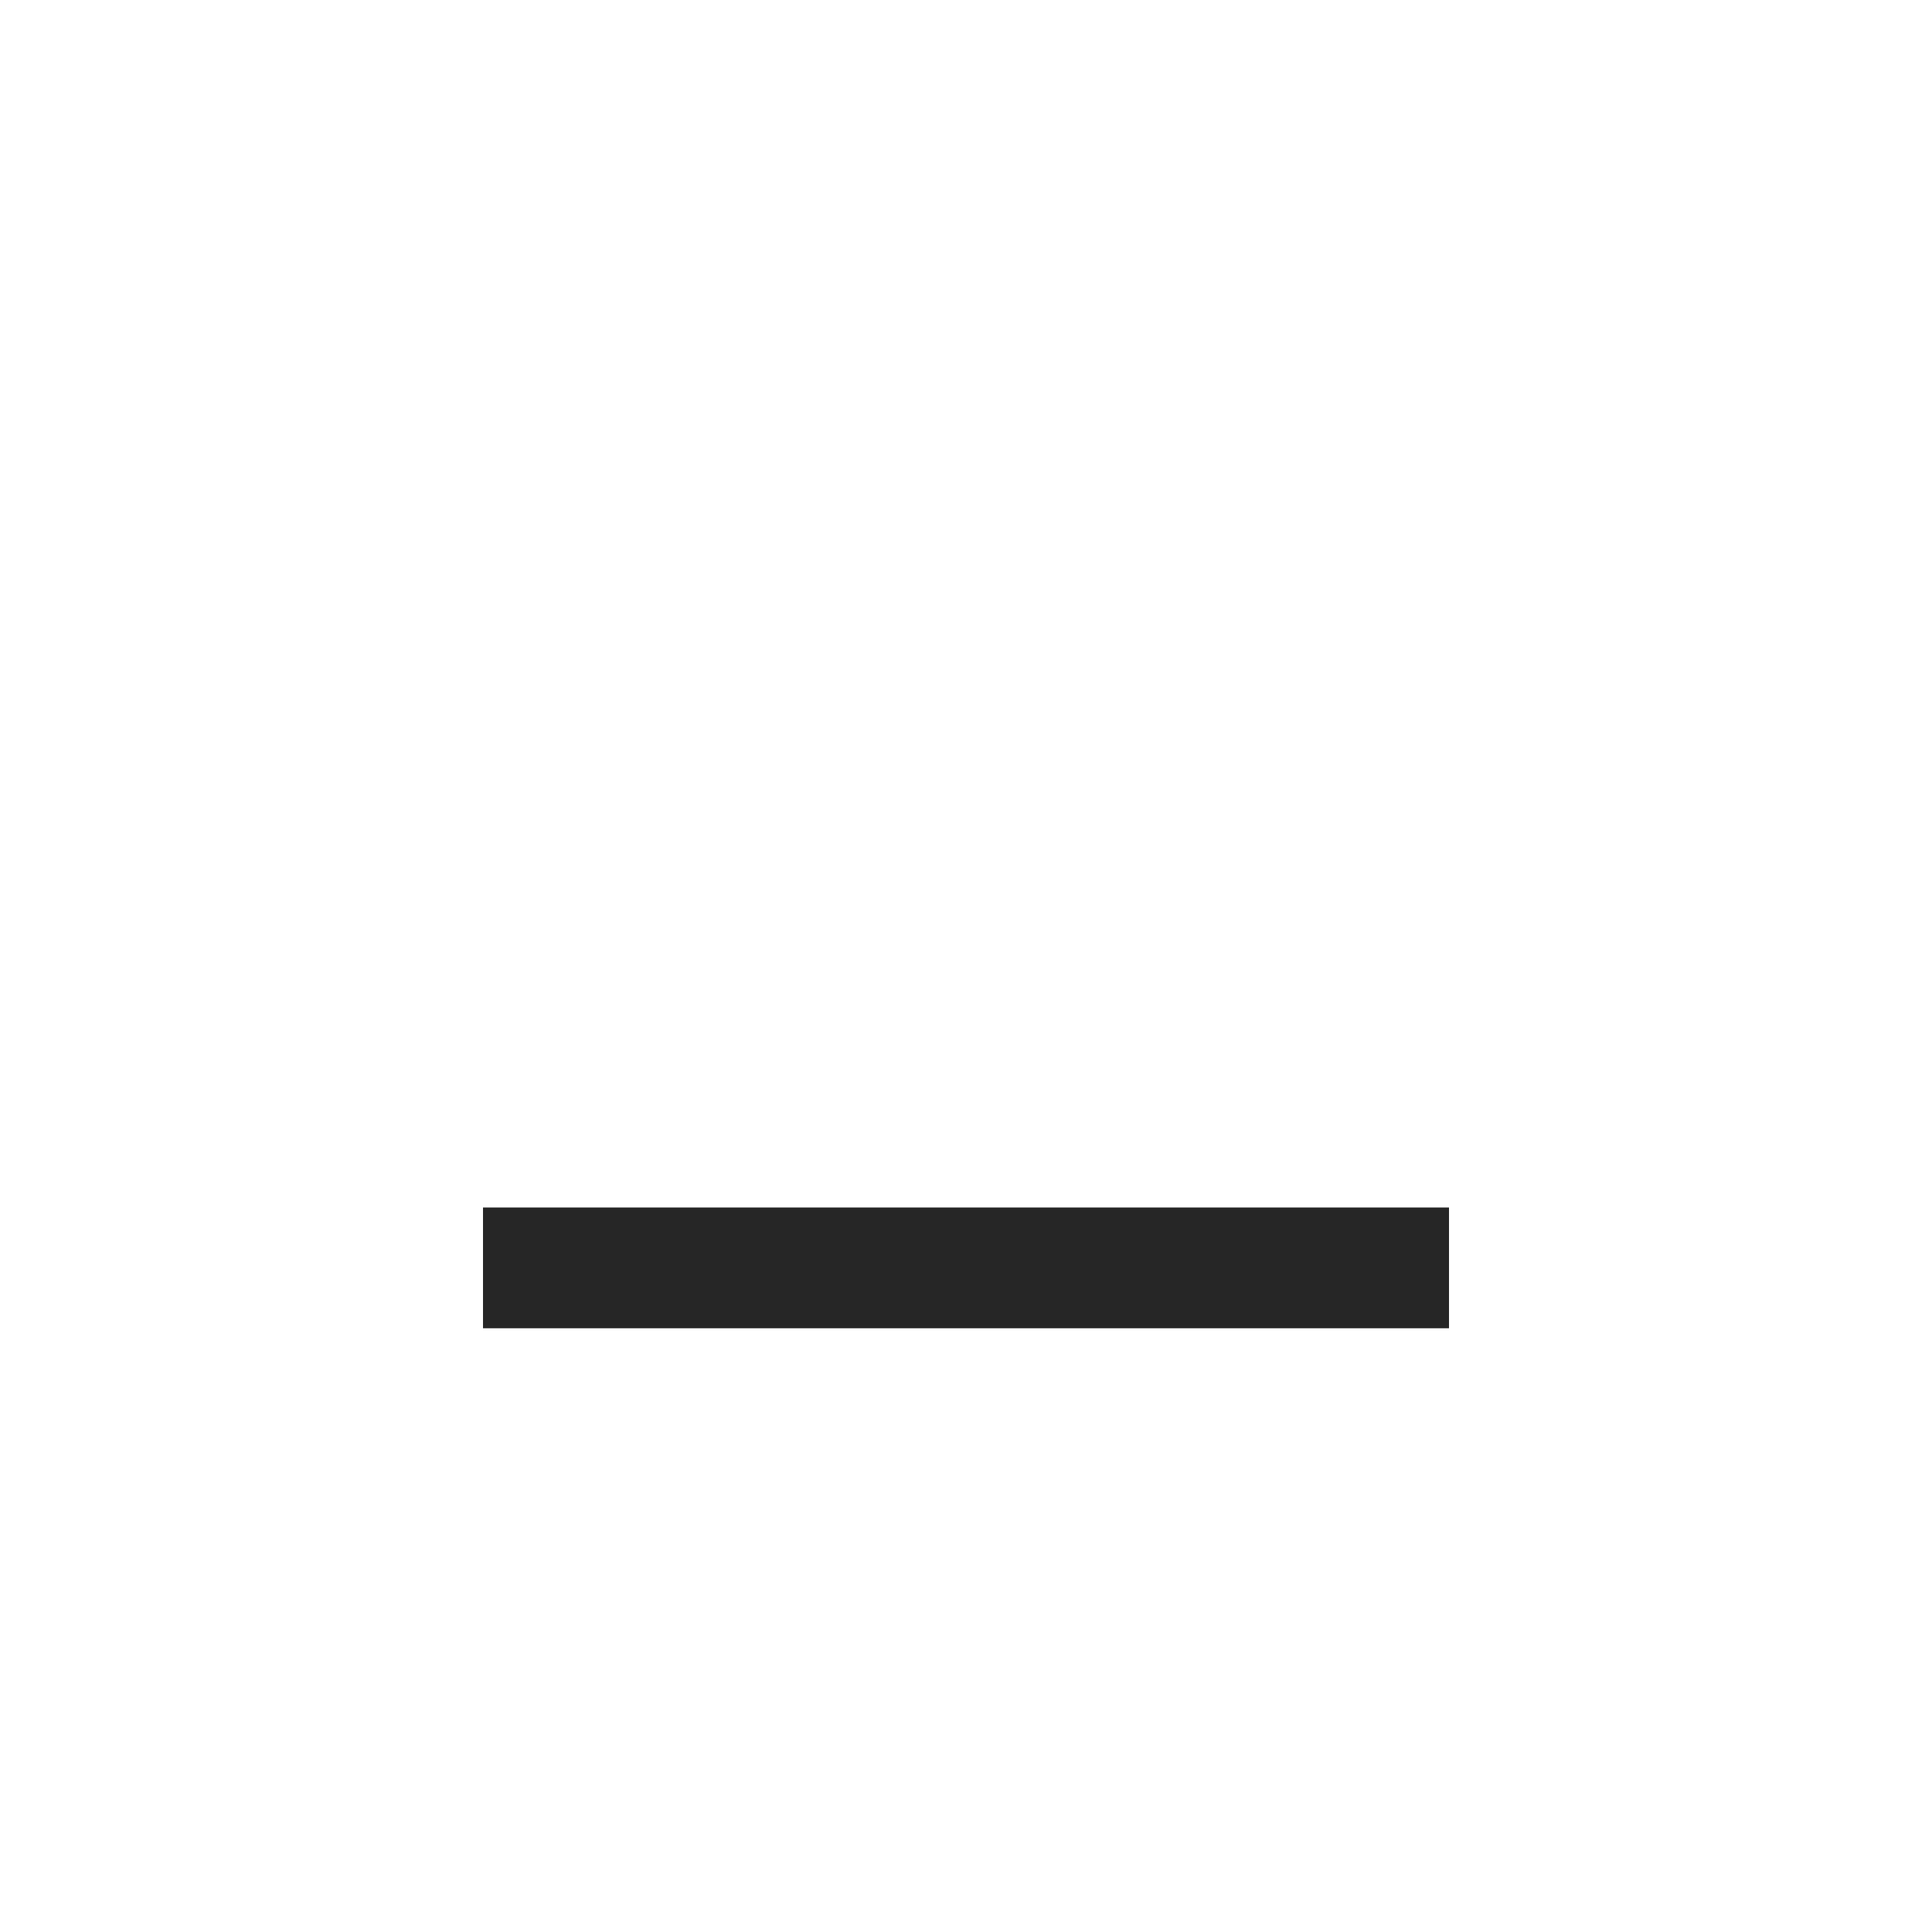
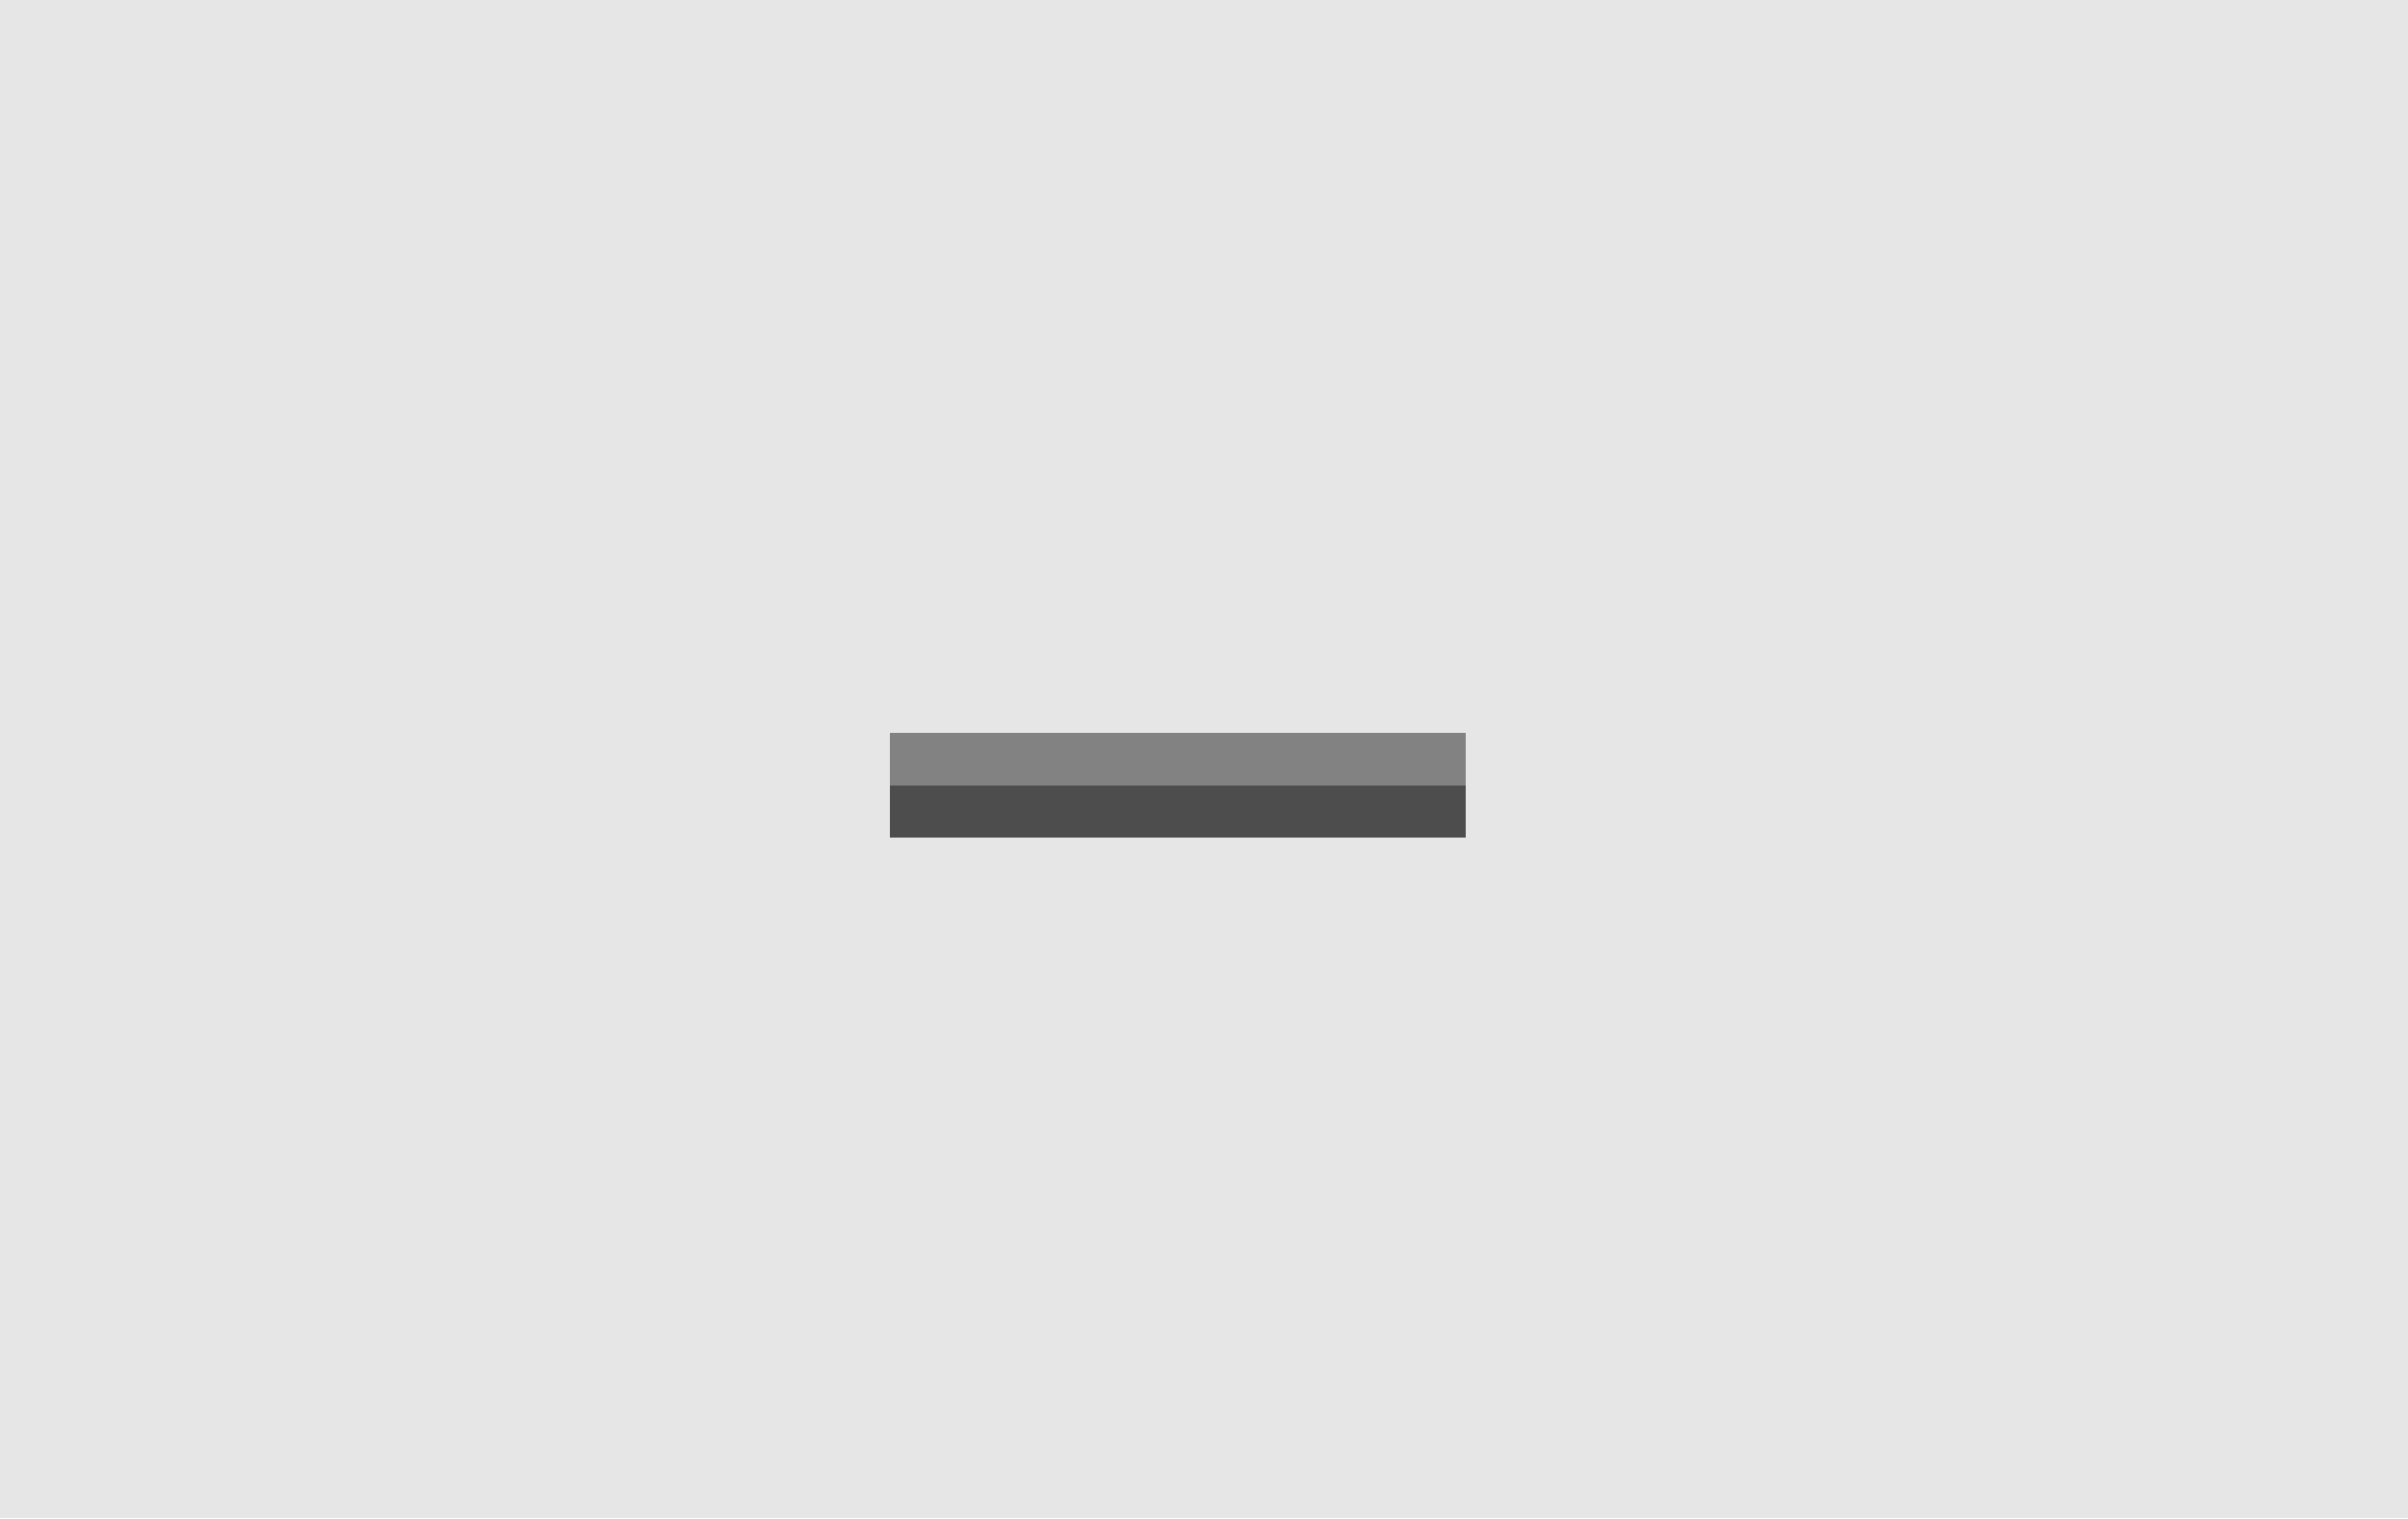
- <svg xmlns="http://www.w3.org/2000/svg" height="16px" viewBox="0 0 16 16" width="16px" version="1.1" id="svg4" xml:space="preserve">
-   <defs id="defs8">
+ <svg xmlns="http://www.w3.org/2000/svg" viewBox="0 0 46 29" version="1.1" id="svg5" width="46" height="29" xml:space="preserve">
+   <defs id="defs9">
    <style type="text/css" id="current-color-scheme-36">
      .ColorScheme-Text {
        color:#eff0f1;
      }
      .ColorScheme-NegativeText {
        color:#da4453;
      }
      </style>
    <style type="text/css" id="current-color-scheme-367">
      .ColorScheme-Text {
        color:#eff0f1;
      }
      .ColorScheme-NegativeText {
        color:#da4453;
      }
      </style>
    <style type="text/css" id="current-color-scheme-5">
      .ColorScheme-Text {
        color:#eff0f1;
      }
      .ColorScheme-NegativeText {
        color:#da4453;
      }
      </style>
    <style type="text/css" id="current-color-scheme-36-3">
      .ColorScheme-Text {
        color:#eff0f1;
      }
      .ColorScheme-NegativeText {
        color:#da4453;
      }
      </style>
    <style type="text/css" id="current-color-scheme-62">
      .ColorScheme-Text {
        color:#eff0f1;
      }
      .ColorScheme-NegativeText {
        color:#da4453;
      }
      </style>
    <style type="text/css" id="current-color-scheme-5-9">
      .ColorScheme-Text {
        color:#eff0f1;
      }
      .ColorScheme-NegativeText {
        color:#da4453;
      }
      </style>
    <style type="text/css" id="current-color-scheme-36-3-1">
+       .ColorScheme-Text {
+         color:#eff0f1;
+       }
+       .ColorScheme-NegativeText {
+         color:#da4453;
+       }
+       </style>
+     <style type="text/css" id="current-color-scheme-3675">
+       .ColorScheme-Text {
+         color:#eff0f1;
+       }
+       .ColorScheme-NegativeText {
+         color:#da4453;
+       }
+       </style>
+     <style type="text/css" id="current-color-scheme-53-3">
+       .ColorScheme-Text {
+         color:#eff0f1;
+       }
+       .ColorScheme-NegativeText {
+         color:#da4453;
+       }
+       </style>
+     <style type="text/css" id="current-color-scheme-5-5">
+       .ColorScheme-Text {
+         color:#eff0f1;
+       }
+       .ColorScheme-NegativeText {
+         color:#da4453;
+       }
+       </style>
+     <style type="text/css" id="current-color-scheme-0">
+       .ColorScheme-Text {
+         color:#eff0f1;
+       }
+       .ColorScheme-NegativeText {
+         color:#da4453;
+       }
+       </style>
+     <style type="text/css" id="current-color-scheme-5-6">
+       .ColorScheme-Text {
+         color:#eff0f1;
+       }
+       .ColorScheme-NegativeText {
+         color:#da4453;
+       }
+       </style>
+     <style type="text/css" id="current-color-scheme-36-3-6">
+       .ColorScheme-Text {
+         color:#eff0f1;
+       }
+       .ColorScheme-NegativeText {
+         color:#da4453;
+       }
+       </style>
+     <style type="text/css" id="current-color-scheme-5356-2">
+       .ColorScheme-Text {
+         color:#eff0f1;
+       }
+       .ColorScheme-NegativeText {
+         color:#da4453;
+       }
+       </style>
+     <style type="text/css" id="current-color-scheme-5-2">
+       .ColorScheme-Text {
+         color:#eff0f1;
+       }
+       .ColorScheme-NegativeText {
+         color:#da4453;
+       }
+       </style>
+     <style type="text/css" id="current-color-scheme-36-3-91">
+       .ColorScheme-Text {
+         color:#eff0f1;
+       }
+       .ColorScheme-NegativeText {
+         color:#da4453;
+       }
+       </style>
+     <style type="text/css" id="current-color-scheme-35">
+       .ColorScheme-Text {
+         color:#eff0f1;
+       }
+       .ColorScheme-NegativeText {
+         color:#da4453;
+       }
+       </style>
+     <style type="text/css" id="current-color-scheme-5-6-2">
+       .ColorScheme-Text {
+         color:#eff0f1;
+       }
+       .ColorScheme-NegativeText {
+         color:#da4453;
+       }
+       </style>
+     <style type="text/css" id="current-color-scheme-36-3-2">
+       .ColorScheme-Text {
+         color:#eff0f1;
+       }
+       .ColorScheme-NegativeText {
+         color:#da4453;
+       }
+       </style>
+     <style type="text/css" id="current-color-scheme-535-9">
+       .ColorScheme-Text {
+         color:#eff0f1;
+       }
+       .ColorScheme-NegativeText {
+         color:#da4453;
+       }
+       </style>
+     <style type="text/css" id="current-color-scheme-53-7">
+       .ColorScheme-Text {
+         color:#eff0f1;
+       }
+       .ColorScheme-NegativeText {
+         color:#da4453;
+       }
+       </style>
+     <style type="text/css" id="current-color-scheme-5-62">
+       .ColorScheme-Text {
+         color:#eff0f1;
+       }
+       .ColorScheme-NegativeText {
+         color:#da4453;
+       }
+       </style>
+     <style type="text/css" id="current-color-scheme-36-3-9">
+       .ColorScheme-Text {
+         color:#eff0f1;
+       }
+       .ColorScheme-NegativeText {
+         color:#da4453;
+       }
+       </style>
+     <style type="text/css" id="current-color-scheme-36-7">
+       .ColorScheme-Text {
+         color:#eff0f1;
+       }
+       .ColorScheme-NegativeText {
+         color:#da4453;
+       }
+       </style>
+     <style type="text/css" id="current-color-scheme-367-5">
+       .ColorScheme-Text {
+         color:#eff0f1;
+       }
+       .ColorScheme-NegativeText {
+         color:#da4453;
+       }
+       </style>
+     <style type="text/css" id="current-color-scheme-5-3">
+       .ColorScheme-Text {
+         color:#eff0f1;
+       }
+       .ColorScheme-NegativeText {
+         color:#da4453;
+       }
+       </style>
+     <style type="text/css" id="current-color-scheme-36-3-5">
+       .ColorScheme-Text {
+         color:#eff0f1;
+       }
+       .ColorScheme-NegativeText {
+         color:#da4453;
+       }
+       </style>
+     <style type="text/css" id="current-color-scheme-62-6">
+       .ColorScheme-Text {
+         color:#eff0f1;
+       }
+       .ColorScheme-NegativeText {
+         color:#da4453;
+       }
+       </style>
+     <style type="text/css" id="current-color-scheme-5-9-2">
+       .ColorScheme-Text {
+         color:#eff0f1;
+       }
+       .ColorScheme-NegativeText {
+         color:#da4453;
+       }
+       </style>
+     <style type="text/css" id="current-color-scheme-36-3-1-9">
+       .ColorScheme-Text {
+         color:#eff0f1;
+       }
+       .ColorScheme-NegativeText {
+         color:#da4453;
+       }
+       </style>
+     <style type="text/css" id="current-color-scheme-3675-1">
+       .ColorScheme-Text {
+         color:#eff0f1;
+       }
+       .ColorScheme-NegativeText {
+         color:#da4453;
+       }
+       </style>
+     <style type="text/css" id="current-color-scheme-53-3-2">
+       .ColorScheme-Text {
+         color:#eff0f1;
+       }
+       .ColorScheme-NegativeText {
+         color:#da4453;
+       }
+       </style>
+     <style type="text/css" id="current-color-scheme-5-5-7">
+       .ColorScheme-Text {
+         color:#eff0f1;
+       }
+       .ColorScheme-NegativeText {
+         color:#da4453;
+       }
+       </style>
+     <style type="text/css" id="current-color-scheme-0-0">
+       .ColorScheme-Text {
+         color:#eff0f1;
+       }
+       .ColorScheme-NegativeText {
+         color:#da4453;
+       }
+       </style>
+     <style type="text/css" id="current-color-scheme-5-6-9">
+       .ColorScheme-Text {
+         color:#eff0f1;
+       }
+       .ColorScheme-NegativeText {
+         color:#da4453;
+       }
+       </style>
+     <style type="text/css" id="current-color-scheme-36-3-6-3">
+       .ColorScheme-Text {
+         color:#eff0f1;
+       }
+       .ColorScheme-NegativeText {
+         color:#da4453;
+       }
+       </style>
+     <style type="text/css" id="current-color-scheme-5356-2-6">
+       .ColorScheme-Text {
+         color:#eff0f1;
+       }
+       .ColorScheme-NegativeText {
+         color:#da4453;
+       }
+       </style>
+     <style type="text/css" id="current-color-scheme-5-2-0">
+       .ColorScheme-Text {
+         color:#eff0f1;
+       }
+       .ColorScheme-NegativeText {
+         color:#da4453;
+       }
+       </style>
+     <style type="text/css" id="current-color-scheme-36-3-91-6">
+       .ColorScheme-Text {
+         color:#eff0f1;
+       }
+       .ColorScheme-NegativeText {
+         color:#da4453;
+       }
+       </style>
+     <style type="text/css" id="current-color-scheme-35-2">
+       .ColorScheme-Text {
+         color:#eff0f1;
+       }
+       .ColorScheme-NegativeText {
+         color:#da4453;
+       }
+       </style>
+     <style type="text/css" id="current-color-scheme-5-6-2-6">
+       .ColorScheme-Text {
+         color:#eff0f1;
+       }
+       .ColorScheme-NegativeText {
+         color:#da4453;
+       }
+       </style>
+     <style type="text/css" id="current-color-scheme-36-3-2-1">
+       .ColorScheme-Text {
+         color:#eff0f1;
+       }
+       .ColorScheme-NegativeText {
+         color:#da4453;
+       }
+       </style>
+     <style type="text/css" id="current-color-scheme-535-9-8">
+       .ColorScheme-Text {
+         color:#eff0f1;
+       }
+       .ColorScheme-NegativeText {
+         color:#da4453;
+       }
+       </style>
+     <style type="text/css" id="current-color-scheme-53-7-7">
+       .ColorScheme-Text {
+         color:#eff0f1;
+       }
+       .ColorScheme-NegativeText {
+         color:#da4453;
+       }
+       </style>
+     <style type="text/css" id="current-color-scheme-5-62-9">
+       .ColorScheme-Text {
+         color:#eff0f1;
+       }
+       .ColorScheme-NegativeText {
+         color:#da4453;
+       }
+       </style>
+     <style type="text/css" id="current-color-scheme-36-3-9-2">
      .ColorScheme-Text {
        color:#eff0f1;
      }
      .ColorScheme-NegativeText {
        color:#da4453;
      }
      </style>
  </defs>
  <style type="text/css" id="current-color-scheme">
        .ColorScheme-Text {
            color:#eff0f1;
        }
    </style>
+   <style type="text/css" id="current-color-scheme-5356">
+         .ColorScheme-Text {
+             color:#eff0f1;
+         }
+     </style>
  <style type="text/css" id="current-color-scheme-535">
        .ColorScheme-Text {
            color:#eff0f1;
        }
    </style>
  <style type="text/css" id="current-color-scheme-53">
        .ColorScheme-Text {
            color:#eff0f1;
        }
    </style>
  <style type="text/css" id="current-color-scheme-3">
        .ColorScheme-Text {
            color:#eff0f1;
        }
    </style>
  <style type="text/css" id="current-color-scheme-3-5">
        .ColorScheme-Text {
            color:#eff0f1;
        }
    </style>
  <style type="text/css" id="current-color-scheme-3-3">
        .ColorScheme-Text {
            color:#eff0f1;
        }
    </style>
  <style type="text/css" id="current-color-scheme-36-35">
        .ColorScheme-Text {
            color:#eff0f1;
        }
    </style>
  <style type="text/css" id="current-color-scheme-6">
        .ColorScheme-Text {
            color:#eff0f1;
        }
    </style>
  <style type="text/css" id="current-color-scheme-3-7">
        .ColorScheme-Text {
            color:#eff0f1;
        }
    </style>
  <style type="text/css" id="current-color-scheme-3-2">
        .ColorScheme-Text {
            color:#eff0f1;
        }
    </style>
  <style type="text/css" id="current-color-scheme-3-3-7">
        .ColorScheme-Text {
            color:#eff0f1;
        }
    </style>
  <style type="text/css" id="current-color-scheme-36-0">
        .ColorScheme-Text {
            color:#eff0f1;
        }
    </style>
  <style type="text/css" id="current-color-scheme-6-9">
        .ColorScheme-Text {
            color:#eff0f1;
        }
    </style>
  <style type="text/css" id="current-color-scheme-3-7-3">
        .ColorScheme-Text {
            color:#eff0f1;
        }
    </style>
-   <rect style="fill:#262626;fill-opacity:1" id="rect962" width="8" height="1" x="4" y="10" />
+   <style type="text/css" id="current-color-scheme-3-12">
+         .ColorScheme-Text {
+             color:#eff0f1;
+         }
+     </style>
+   <style type="text/css" id="current-color-scheme-3-5-7">
+         .ColorScheme-Text {
+             color:#eff0f1;
+         }
+     </style>
+   <style type="text/css" id="current-color-scheme-3-3-09">
+         .ColorScheme-Text {
+             color:#eff0f1;
+         }
+     </style>
+   <style type="text/css" id="current-color-scheme-36-360">
+         .ColorScheme-Text {
+             color:#eff0f1;
+         }
+     </style>
+   <style type="text/css" id="current-color-scheme-3-2-6">
+         .ColorScheme-Text {
+             color:#eff0f1;
+         }
+     </style>
+   <style type="text/css" id="current-color-scheme-3-3-6">
+         .ColorScheme-Text {
+             color:#eff0f1;
+         }
+     </style>
+   <style type="text/css" id="current-color-scheme-36-1">
+         .ColorScheme-Text {
+             color:#eff0f1;
+         }
+     </style>
+   <style type="text/css" id="current-color-scheme-6-2">
+         .ColorScheme-Text {
+             color:#eff0f1;
+         }
+     </style>
+   <style type="text/css" id="current-color-scheme-3-7-61">
+         .ColorScheme-Text {
+             color:#eff0f1;
+         }
+     </style>
+   <style type="text/css" id="current-color-scheme-3-0">
+         .ColorScheme-Text {
+             color:#eff0f1;
+         }
+     </style>
+   <style type="text/css" id="current-color-scheme-3-3-9">
+         .ColorScheme-Text {
+             color:#eff0f1;
+         }
+     </style>
+   <style type="text/css" id="current-color-scheme-36-36">
+         .ColorScheme-Text {
+             color:#eff0f1;
+         }
+     </style>
+   <style type="text/css" id="current-color-scheme-6-0">
+         .ColorScheme-Text {
+             color:#eff0f1;
+         }
+     </style>
+   <style type="text/css" id="current-color-scheme-3-7-6">
+         .ColorScheme-Text {
+             color:#eff0f1;
+         }
+     </style>
+   <style type="text/css" id="current-color-scheme-3-9">
+         .ColorScheme-Text {
+             color:#eff0f1;
+         }
+     </style>
+   <style type="text/css" id="current-color-scheme-3-3-1">
+         .ColorScheme-Text {
+             color:#eff0f1;
+         }
+     </style>
+   <style type="text/css" id="current-color-scheme-36-2">
+         .ColorScheme-Text {
+             color:#eff0f1;
+         }
+     </style>
+   <style type="text/css" id="current-color-scheme-6-7">
+         .ColorScheme-Text {
+             color:#eff0f1;
+         }
+     </style>
+   <style type="text/css" id="current-color-scheme-3-7-0">
+         .ColorScheme-Text {
+             color:#eff0f1;
+         }
+     </style>
+   <style type="text/css" id="current-color-scheme-3-1">
+         .ColorScheme-Text {
+             color:#eff0f1;
+         }
+     </style>
+   <style type="text/css" id="current-color-scheme-36-27">
+         .ColorScheme-Text {
+             color:#eff0f1;
+         }
+     </style>
+   <style type="text/css" id="current-color-scheme-3-5-2">
+         .ColorScheme-Text {
+             color:#eff0f1;
+         }
+     </style>
+   <style type="text/css" id="current-color-scheme-3-3-0">
+         .ColorScheme-Text {
+             color:#eff0f1;
+         }
+     </style>
+   <style type="text/css" id="current-color-scheme-36-6">
+         .ColorScheme-Text {
+             color:#eff0f1;
+         }
+     </style>
+   <style type="text/css" id="current-color-scheme-6-9-8">
+         .ColorScheme-Text {
+             color:#eff0f1;
+         }
+     </style>
+   <style type="text/css" id="current-color-scheme-3-7-3-7">
+         .ColorScheme-Text {
+             color:#eff0f1;
+         }
+     </style>
+   <g id="g7" transform="translate(-16)" />
+   <g id="g9" transform="translate(-13,-1)">
+     <g id="g1" transform="translate(-33,1.5)">
+       <g id="g7-5" transform="translate(-16)" />
+       <g id="g9-2" transform="translate(-13,-1)">
+         <rect style="fill:#000000;fill-opacity:0.1;stroke-width:2.493;stroke-linecap:round;stroke-linejoin:round;paint-order:stroke fill markers" id="rect1-5" width="46" height="29" x="59" y="0.5" />
+       </g>
+     </g>
+     <g id="g2">
+       <rect style="fill:#4d4d4d;fill-opacity:0.651;stroke-linecap:round;stroke-linejoin:round;paint-order:stroke fill markers" id="rect1" width="11" height="1" x="30" y="15" />
+       <rect style="fill:#4d4d4d;fill-opacity:1;stroke-linecap:round;stroke-linejoin:round;paint-order:stroke fill markers" id="rect3" width="11" height="1" x="30" y="16" />
+     </g>
+   </g>
+   <style type="text/css" id="current-color-scheme-37">
+         .ColorScheme-Text {
+             color:#eff0f1;
+         }
+     </style>
+   <style type="text/css" id="current-color-scheme-5356-5">
+         .ColorScheme-Text {
+             color:#eff0f1;
+         }
+     </style>
+   <style type="text/css" id="current-color-scheme-535-92">
+         .ColorScheme-Text {
+             color:#eff0f1;
+         }
+     </style>
+   <style type="text/css" id="current-color-scheme-53-2">
+         .ColorScheme-Text {
+             color:#eff0f1;
+         }
+     </style>
+   <style type="text/css" id="current-color-scheme-3-8">
+         .ColorScheme-Text {
+             color:#eff0f1;
+         }
+     </style>
+   <style type="text/css" id="current-color-scheme-3-5-9">
+         .ColorScheme-Text {
+             color:#eff0f1;
+         }
+     </style>
+   <style type="text/css" id="current-color-scheme-3-3-73">
+         .ColorScheme-Text {
+             color:#eff0f1;
+         }
+     </style>
+   <style type="text/css" id="current-color-scheme-36-35-6">
+         .ColorScheme-Text {
+             color:#eff0f1;
+         }
+     </style>
+   <style type="text/css" id="current-color-scheme-6-1">
+         .ColorScheme-Text {
+             color:#eff0f1;
+         }
+     </style>
+   <style type="text/css" id="current-color-scheme-3-7-2">
+         .ColorScheme-Text {
+             color:#eff0f1;
+         }
+     </style>
+   <style type="text/css" id="current-color-scheme-3-2-9">
+         .ColorScheme-Text {
+             color:#eff0f1;
+         }
+     </style>
+   <style type="text/css" id="current-color-scheme-3-3-7-3">
+         .ColorScheme-Text {
+             color:#eff0f1;
+         }
+     </style>
+   <style type="text/css" id="current-color-scheme-36-0-1">
+         .ColorScheme-Text {
+             color:#eff0f1;
+         }
+     </style>
+   <style type="text/css" id="current-color-scheme-6-9-9">
+         .ColorScheme-Text {
+             color:#eff0f1;
+         }
+     </style>
+   <style type="text/css" id="current-color-scheme-3-7-3-4">
+         .ColorScheme-Text {
+             color:#eff0f1;
+         }
+     </style>
+   <style type="text/css" id="current-color-scheme-3-12-7">
+         .ColorScheme-Text {
+             color:#eff0f1;
+         }
+     </style>
+   <style type="text/css" id="current-color-scheme-3-5-7-8">
+         .ColorScheme-Text {
+             color:#eff0f1;
+         }
+     </style>
+   <style type="text/css" id="current-color-scheme-3-3-09-4">
+         .ColorScheme-Text {
+             color:#eff0f1;
+         }
+     </style>
+   <style type="text/css" id="current-color-scheme-36-360-5">
+         .ColorScheme-Text {
+             color:#eff0f1;
+         }
+     </style>
+   <style type="text/css" id="current-color-scheme-3-2-6-0">
+         .ColorScheme-Text {
+             color:#eff0f1;
+         }
+     </style>
+   <style type="text/css" id="current-color-scheme-3-3-6-3">
+         .ColorScheme-Text {
+             color:#eff0f1;
+         }
+     </style>
+   <style type="text/css" id="current-color-scheme-36-1-6">
+         .ColorScheme-Text {
+             color:#eff0f1;
+         }
+     </style>
+   <style type="text/css" id="current-color-scheme-6-2-1">
+         .ColorScheme-Text {
+             color:#eff0f1;
+         }
+     </style>
+   <style type="text/css" id="current-color-scheme-3-7-61-0">
+         .ColorScheme-Text {
+             color:#eff0f1;
+         }
+     </style>
+   <style type="text/css" id="current-color-scheme-3-0-6">
+         .ColorScheme-Text {
+             color:#eff0f1;
+         }
+     </style>
+   <style type="text/css" id="current-color-scheme-3-3-9-3">
+         .ColorScheme-Text {
+             color:#eff0f1;
+         }
+     </style>
+   <style type="text/css" id="current-color-scheme-36-36-2">
+         .ColorScheme-Text {
+             color:#eff0f1;
+         }
+     </style>
+   <style type="text/css" id="current-color-scheme-6-0-0">
+         .ColorScheme-Text {
+             color:#eff0f1;
+         }
+     </style>
+   <style type="text/css" id="current-color-scheme-3-7-6-6">
+         .ColorScheme-Text {
+             color:#eff0f1;
+         }
+     </style>
+   <style type="text/css" id="current-color-scheme-3-9-1">
+         .ColorScheme-Text {
+             color:#eff0f1;
+         }
+     </style>
+   <style type="text/css" id="current-color-scheme-3-3-1-5">
+         .ColorScheme-Text {
+             color:#eff0f1;
+         }
+     </style>
+   <style type="text/css" id="current-color-scheme-36-2-5">
+         .ColorScheme-Text {
+             color:#eff0f1;
+         }
+     </style>
+   <style type="text/css" id="current-color-scheme-6-7-4">
+         .ColorScheme-Text {
+             color:#eff0f1;
+         }
+     </style>
+   <style type="text/css" id="current-color-scheme-3-7-0-7">
+         .ColorScheme-Text {
+             color:#eff0f1;
+         }
+     </style>
+   <style type="text/css" id="current-color-scheme-3-1-6">
+         .ColorScheme-Text {
+             color:#eff0f1;
+         }
+     </style>
+   <style type="text/css" id="current-color-scheme-36-27-5">
+         .ColorScheme-Text {
+             color:#eff0f1;
+         }
+     </style>
+   <style type="text/css" id="current-color-scheme-3-5-2-6">
+         .ColorScheme-Text {
+             color:#eff0f1;
+         }
+     </style>
+   <style type="text/css" id="current-color-scheme-3-3-0-9">
+         .ColorScheme-Text {
+             color:#eff0f1;
+         }
+     </style>
+   <style type="text/css" id="current-color-scheme-36-6-3">
+         .ColorScheme-Text {
+             color:#eff0f1;
+         }
+     </style>
+   <style type="text/css" id="current-color-scheme-6-9-8-7">
+         .ColorScheme-Text {
+             color:#eff0f1;
+         }
+     </style>
+   <style type="text/css" id="current-color-scheme-3-7-3-7-4">
+         .ColorScheme-Text {
+             color:#eff0f1;
+         }
+     </style>
</svg>
